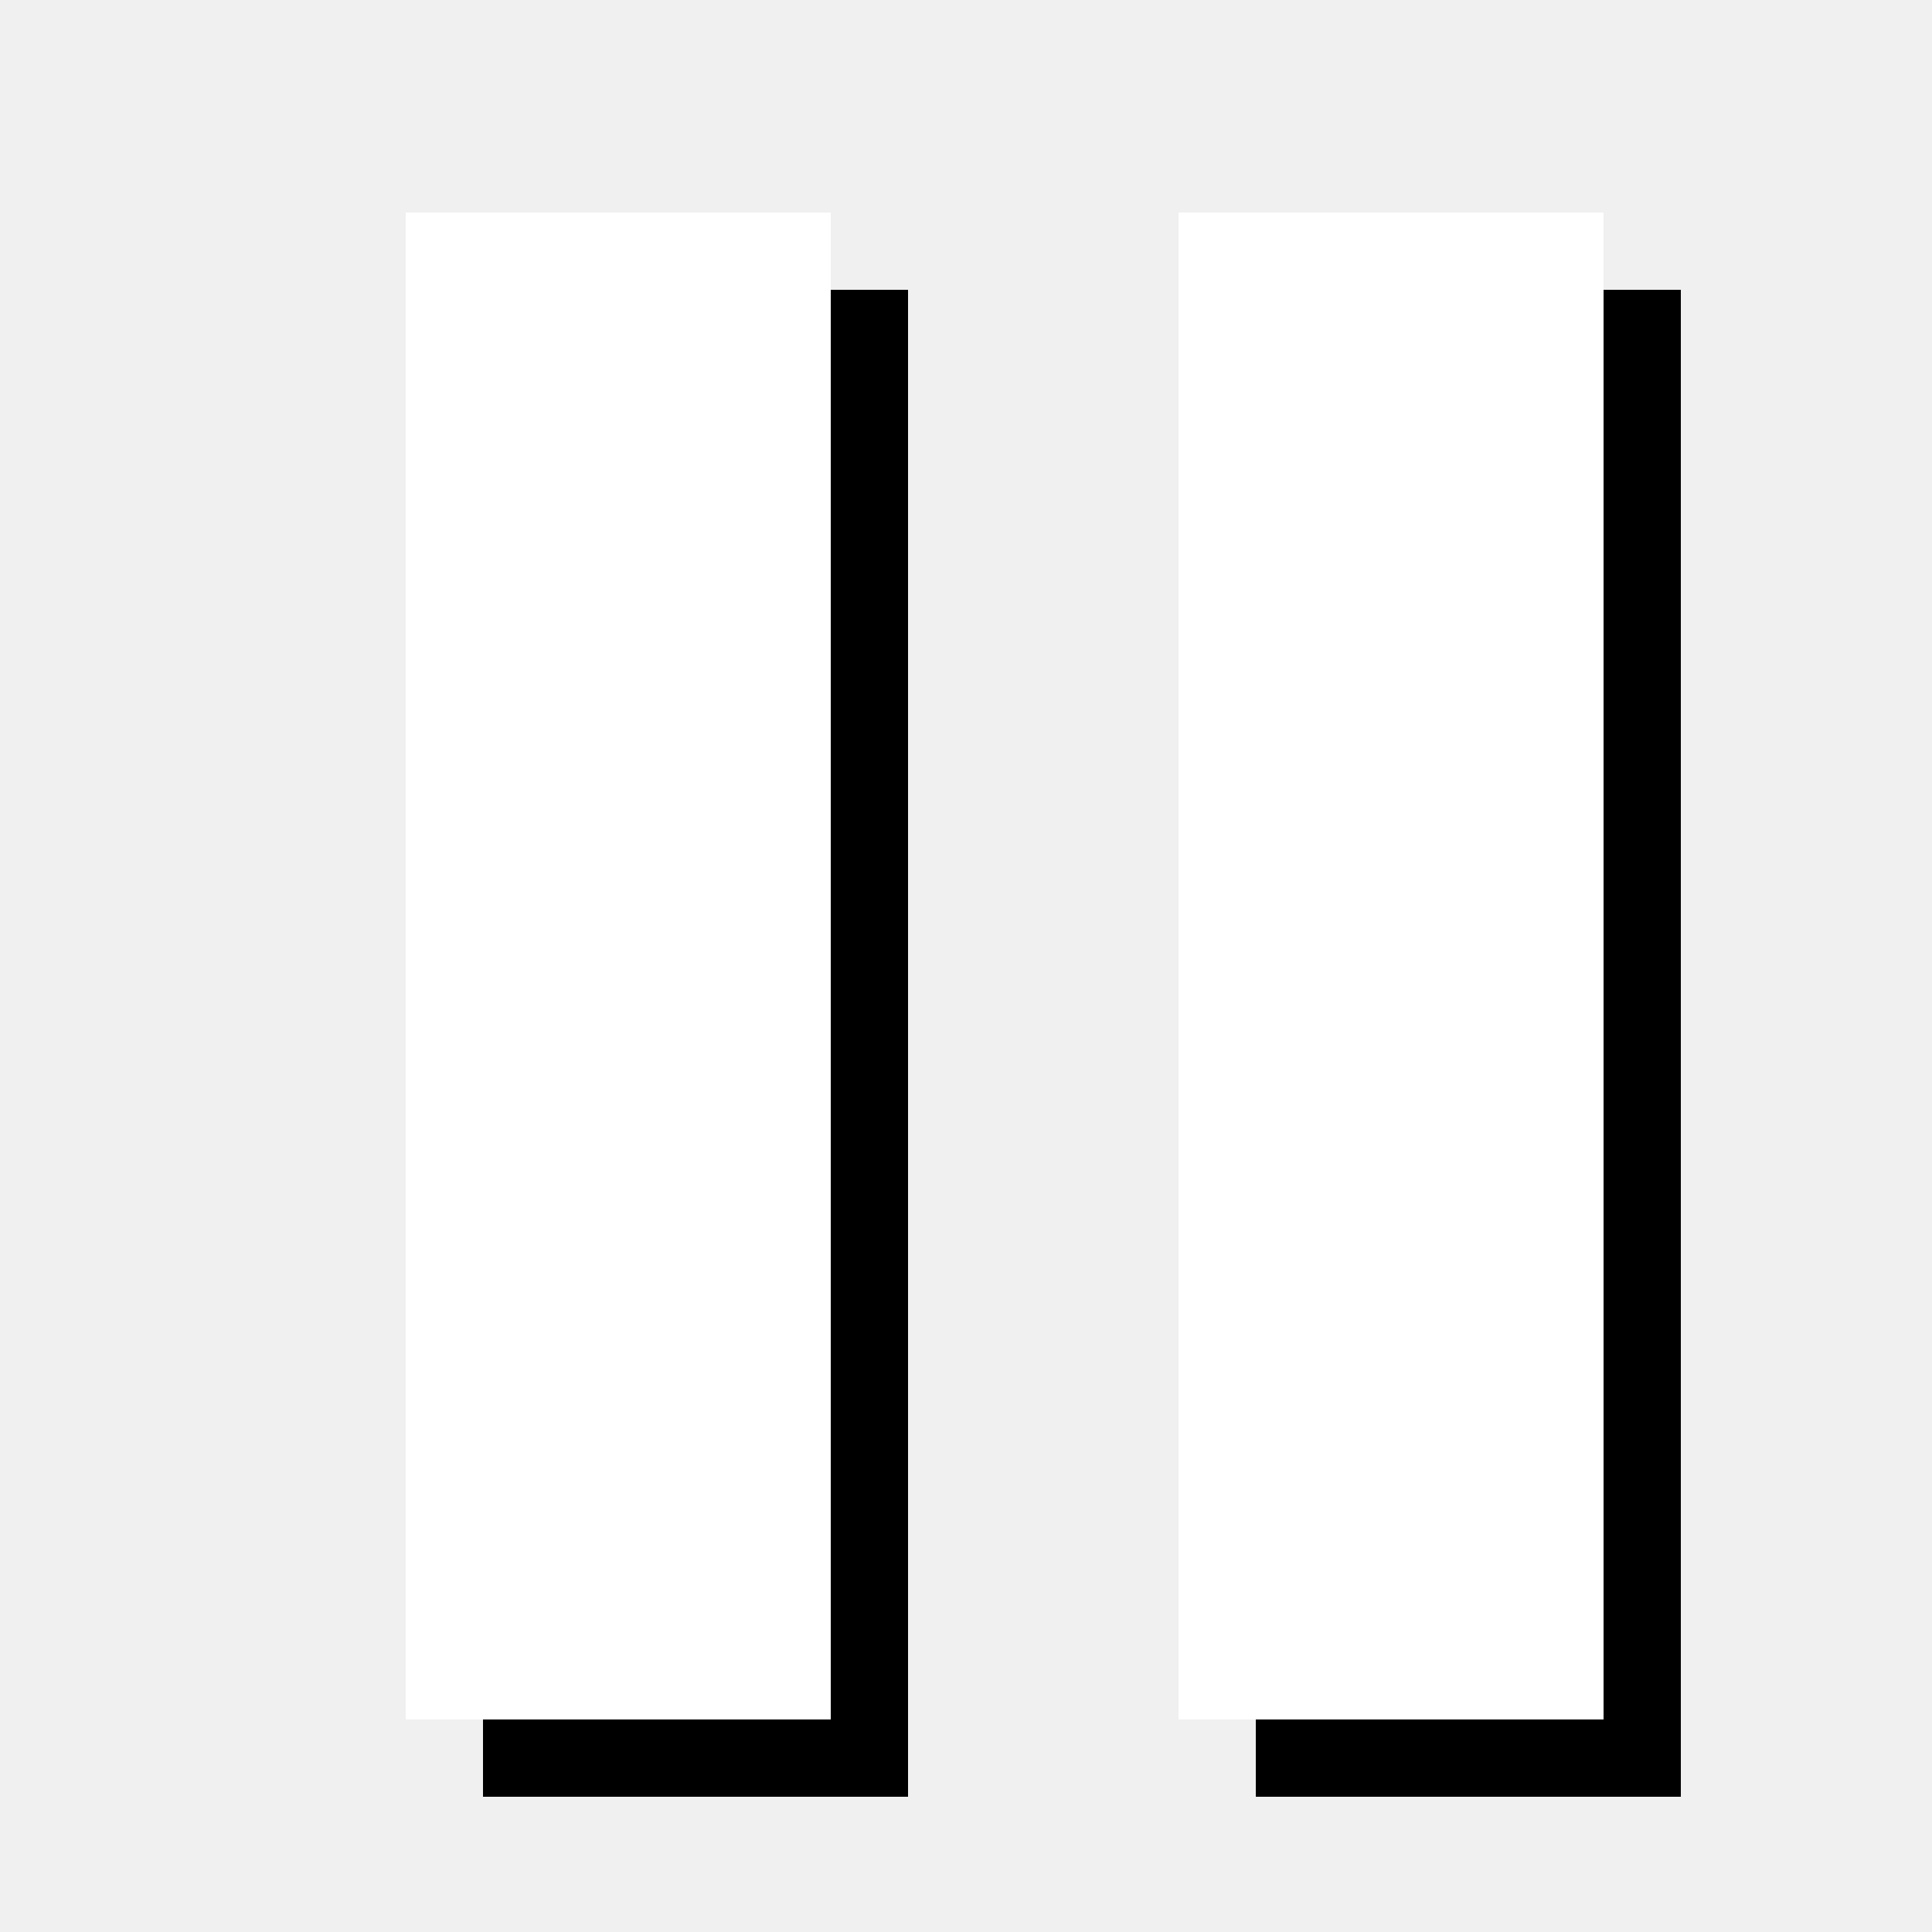
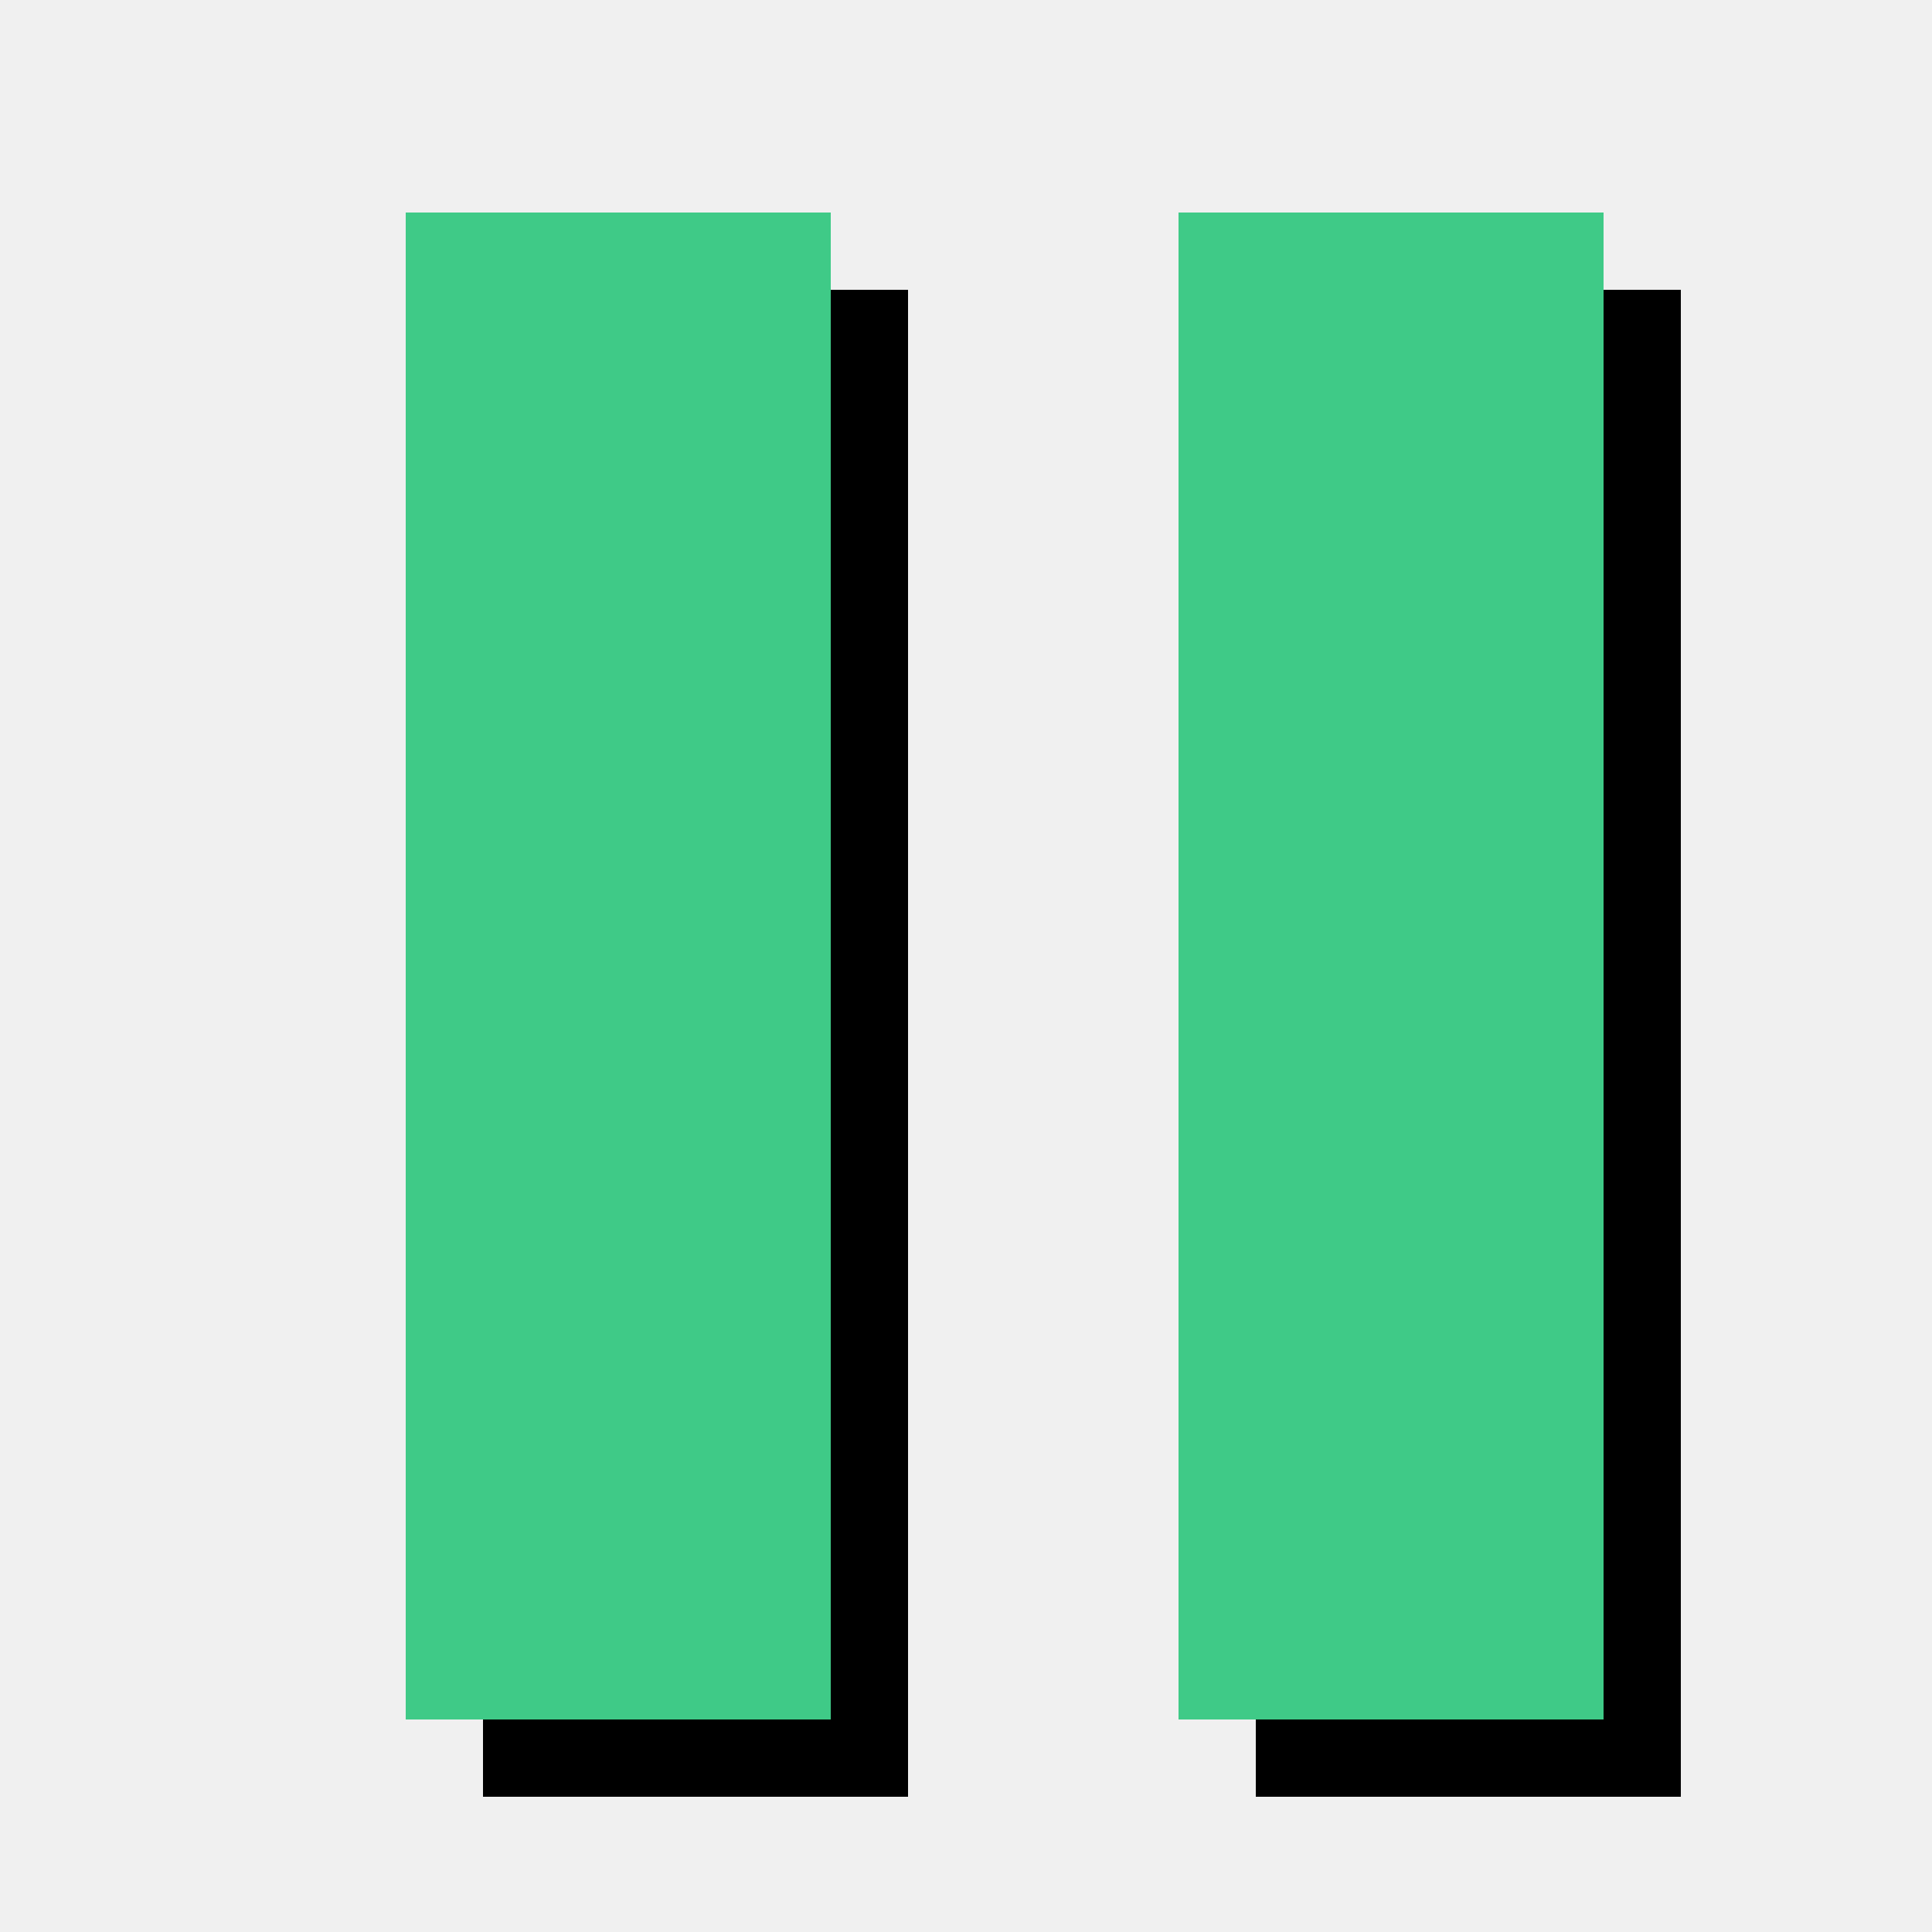
<svg xmlns="http://www.w3.org/2000/svg" version="1.1" id="Layer_1" x="0px" y="0px" viewBox="0 0 50 50" style="enable-background:new 0 0 50 50;" xml:space="preserve">
  <style type="text/css">
- 	.st0{fill:#FFFFFF;}
+ 	.st0{fill:#3fca87;}
</style>
  <rect x="12.5" y="7.5" width="11" height="39" />
  <rect x="32.5" y="7.5" width="11" height="39" />
  <rect x="30.5" y="5.5" class="st0" width="11" height="39" />
  <rect x="10.5" y="5.5" class="st0" width="11" height="39" />
</svg>
